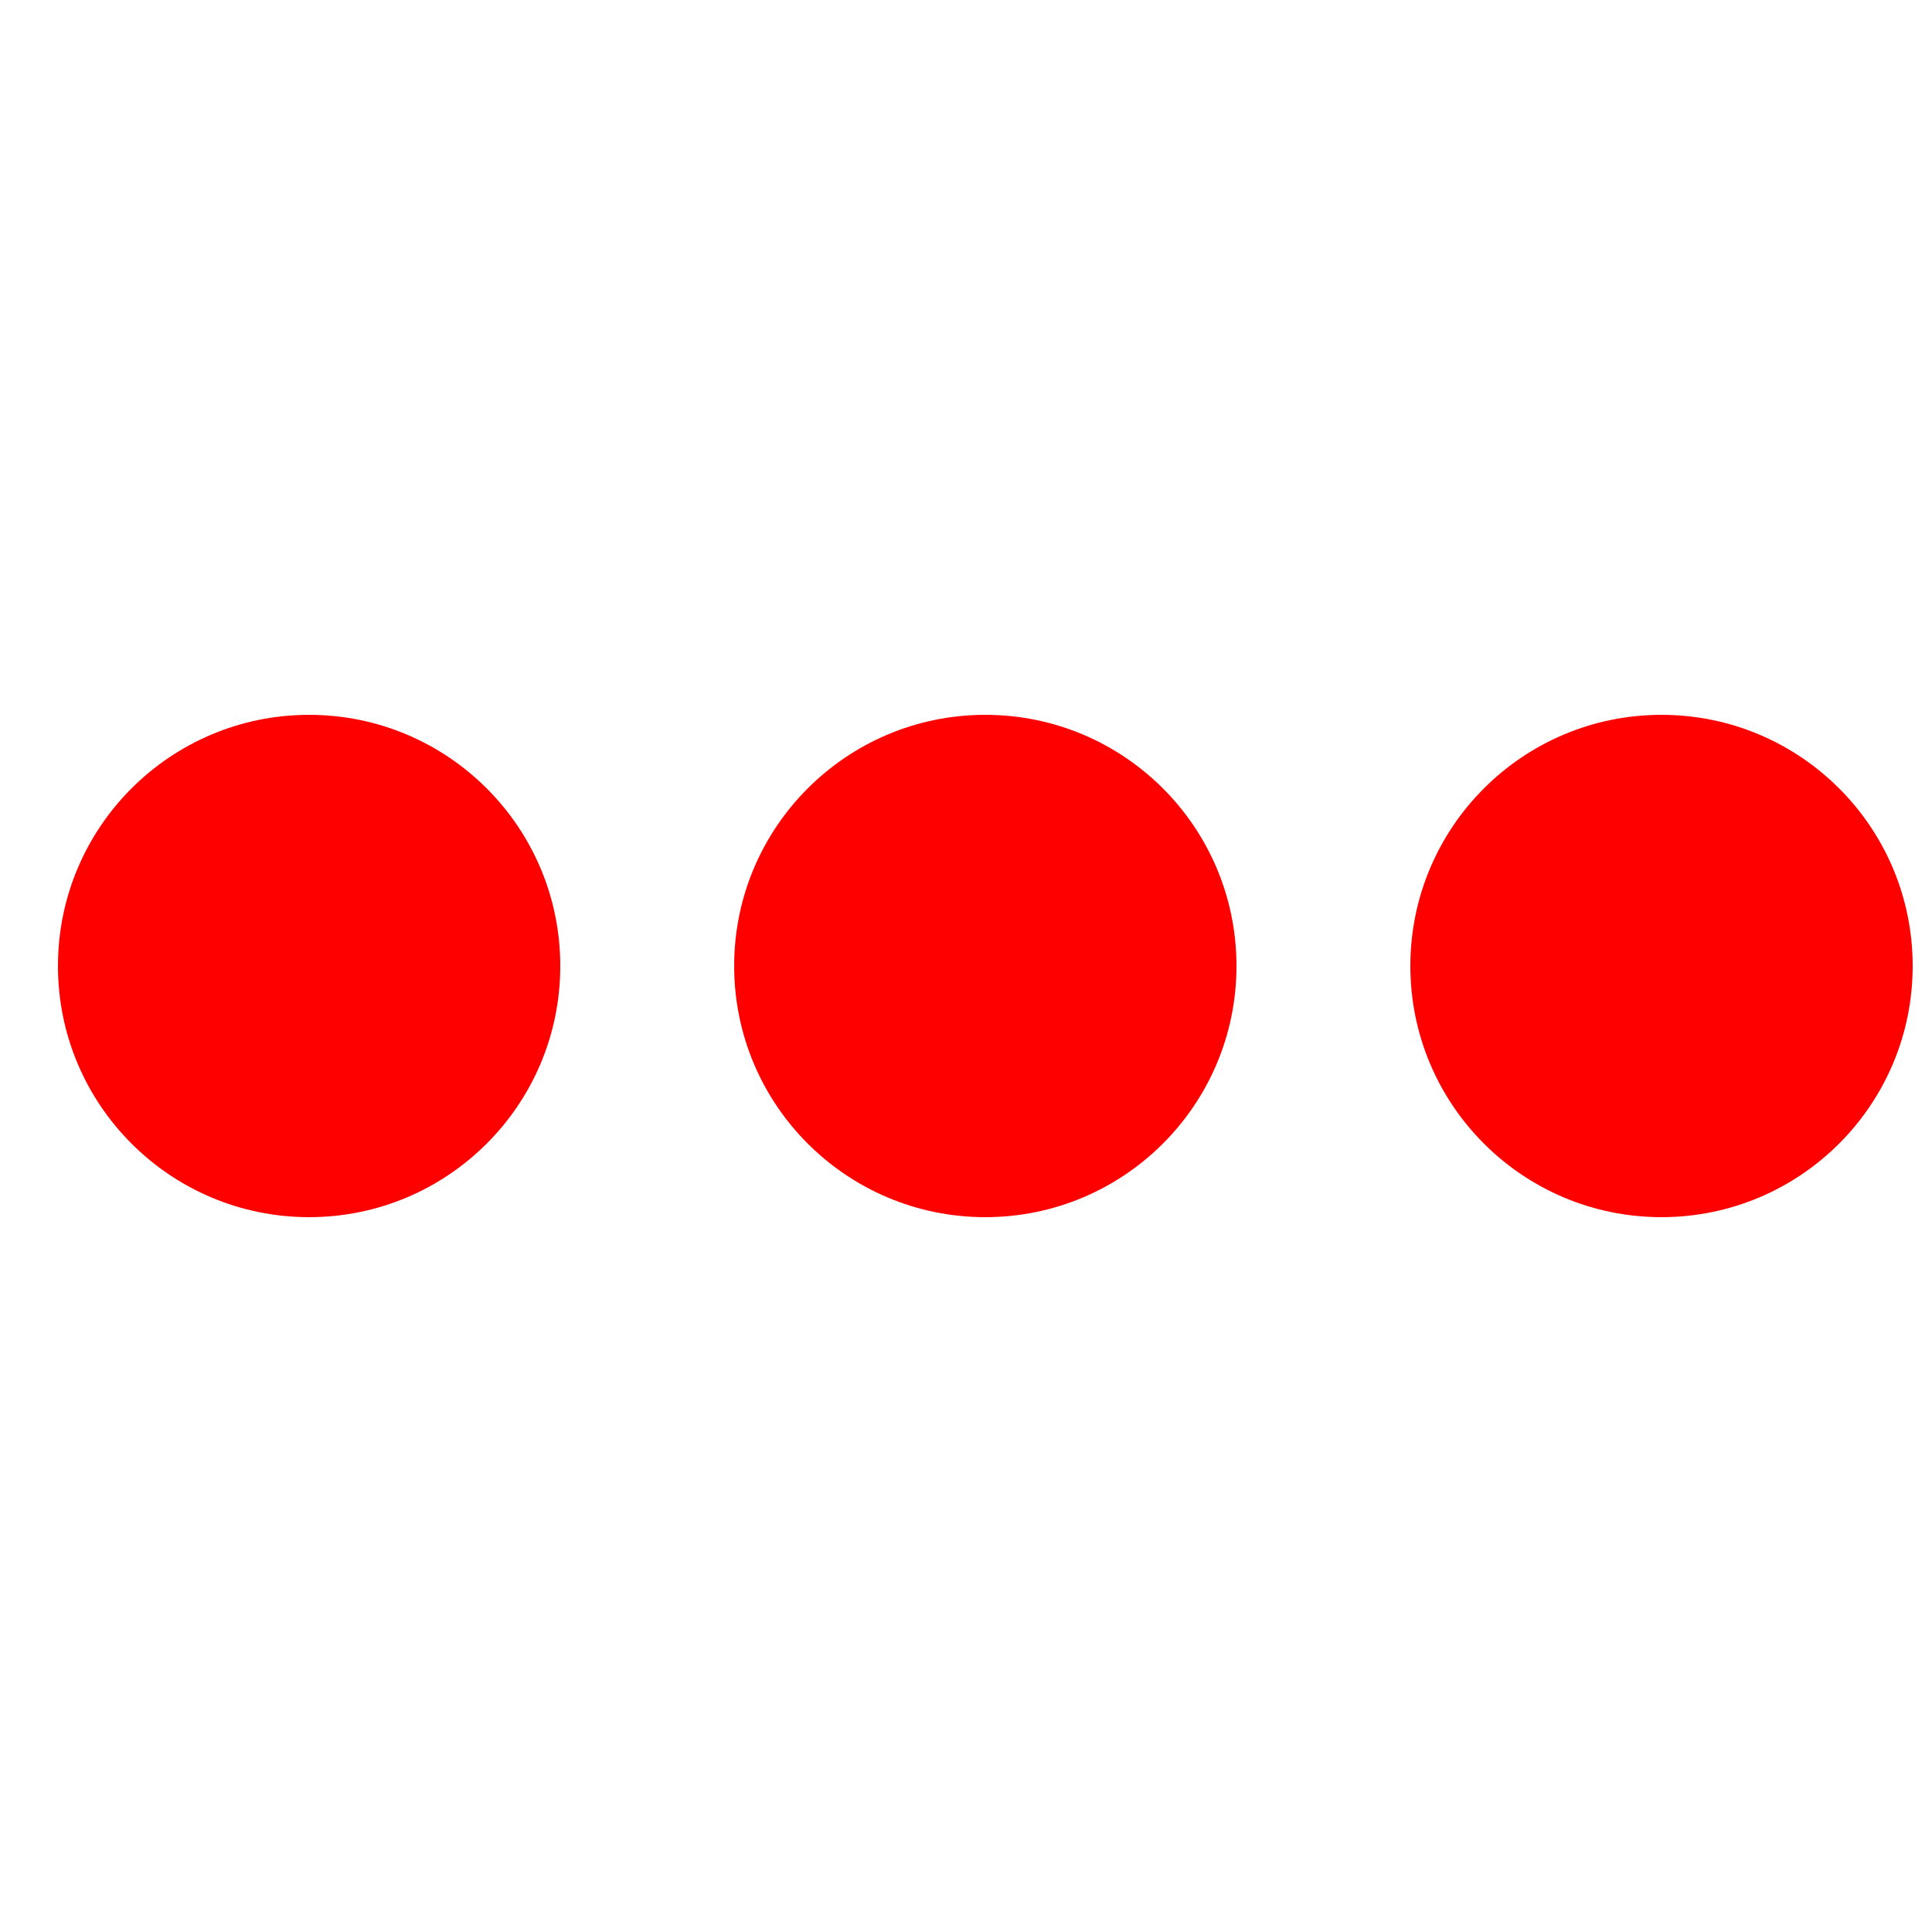
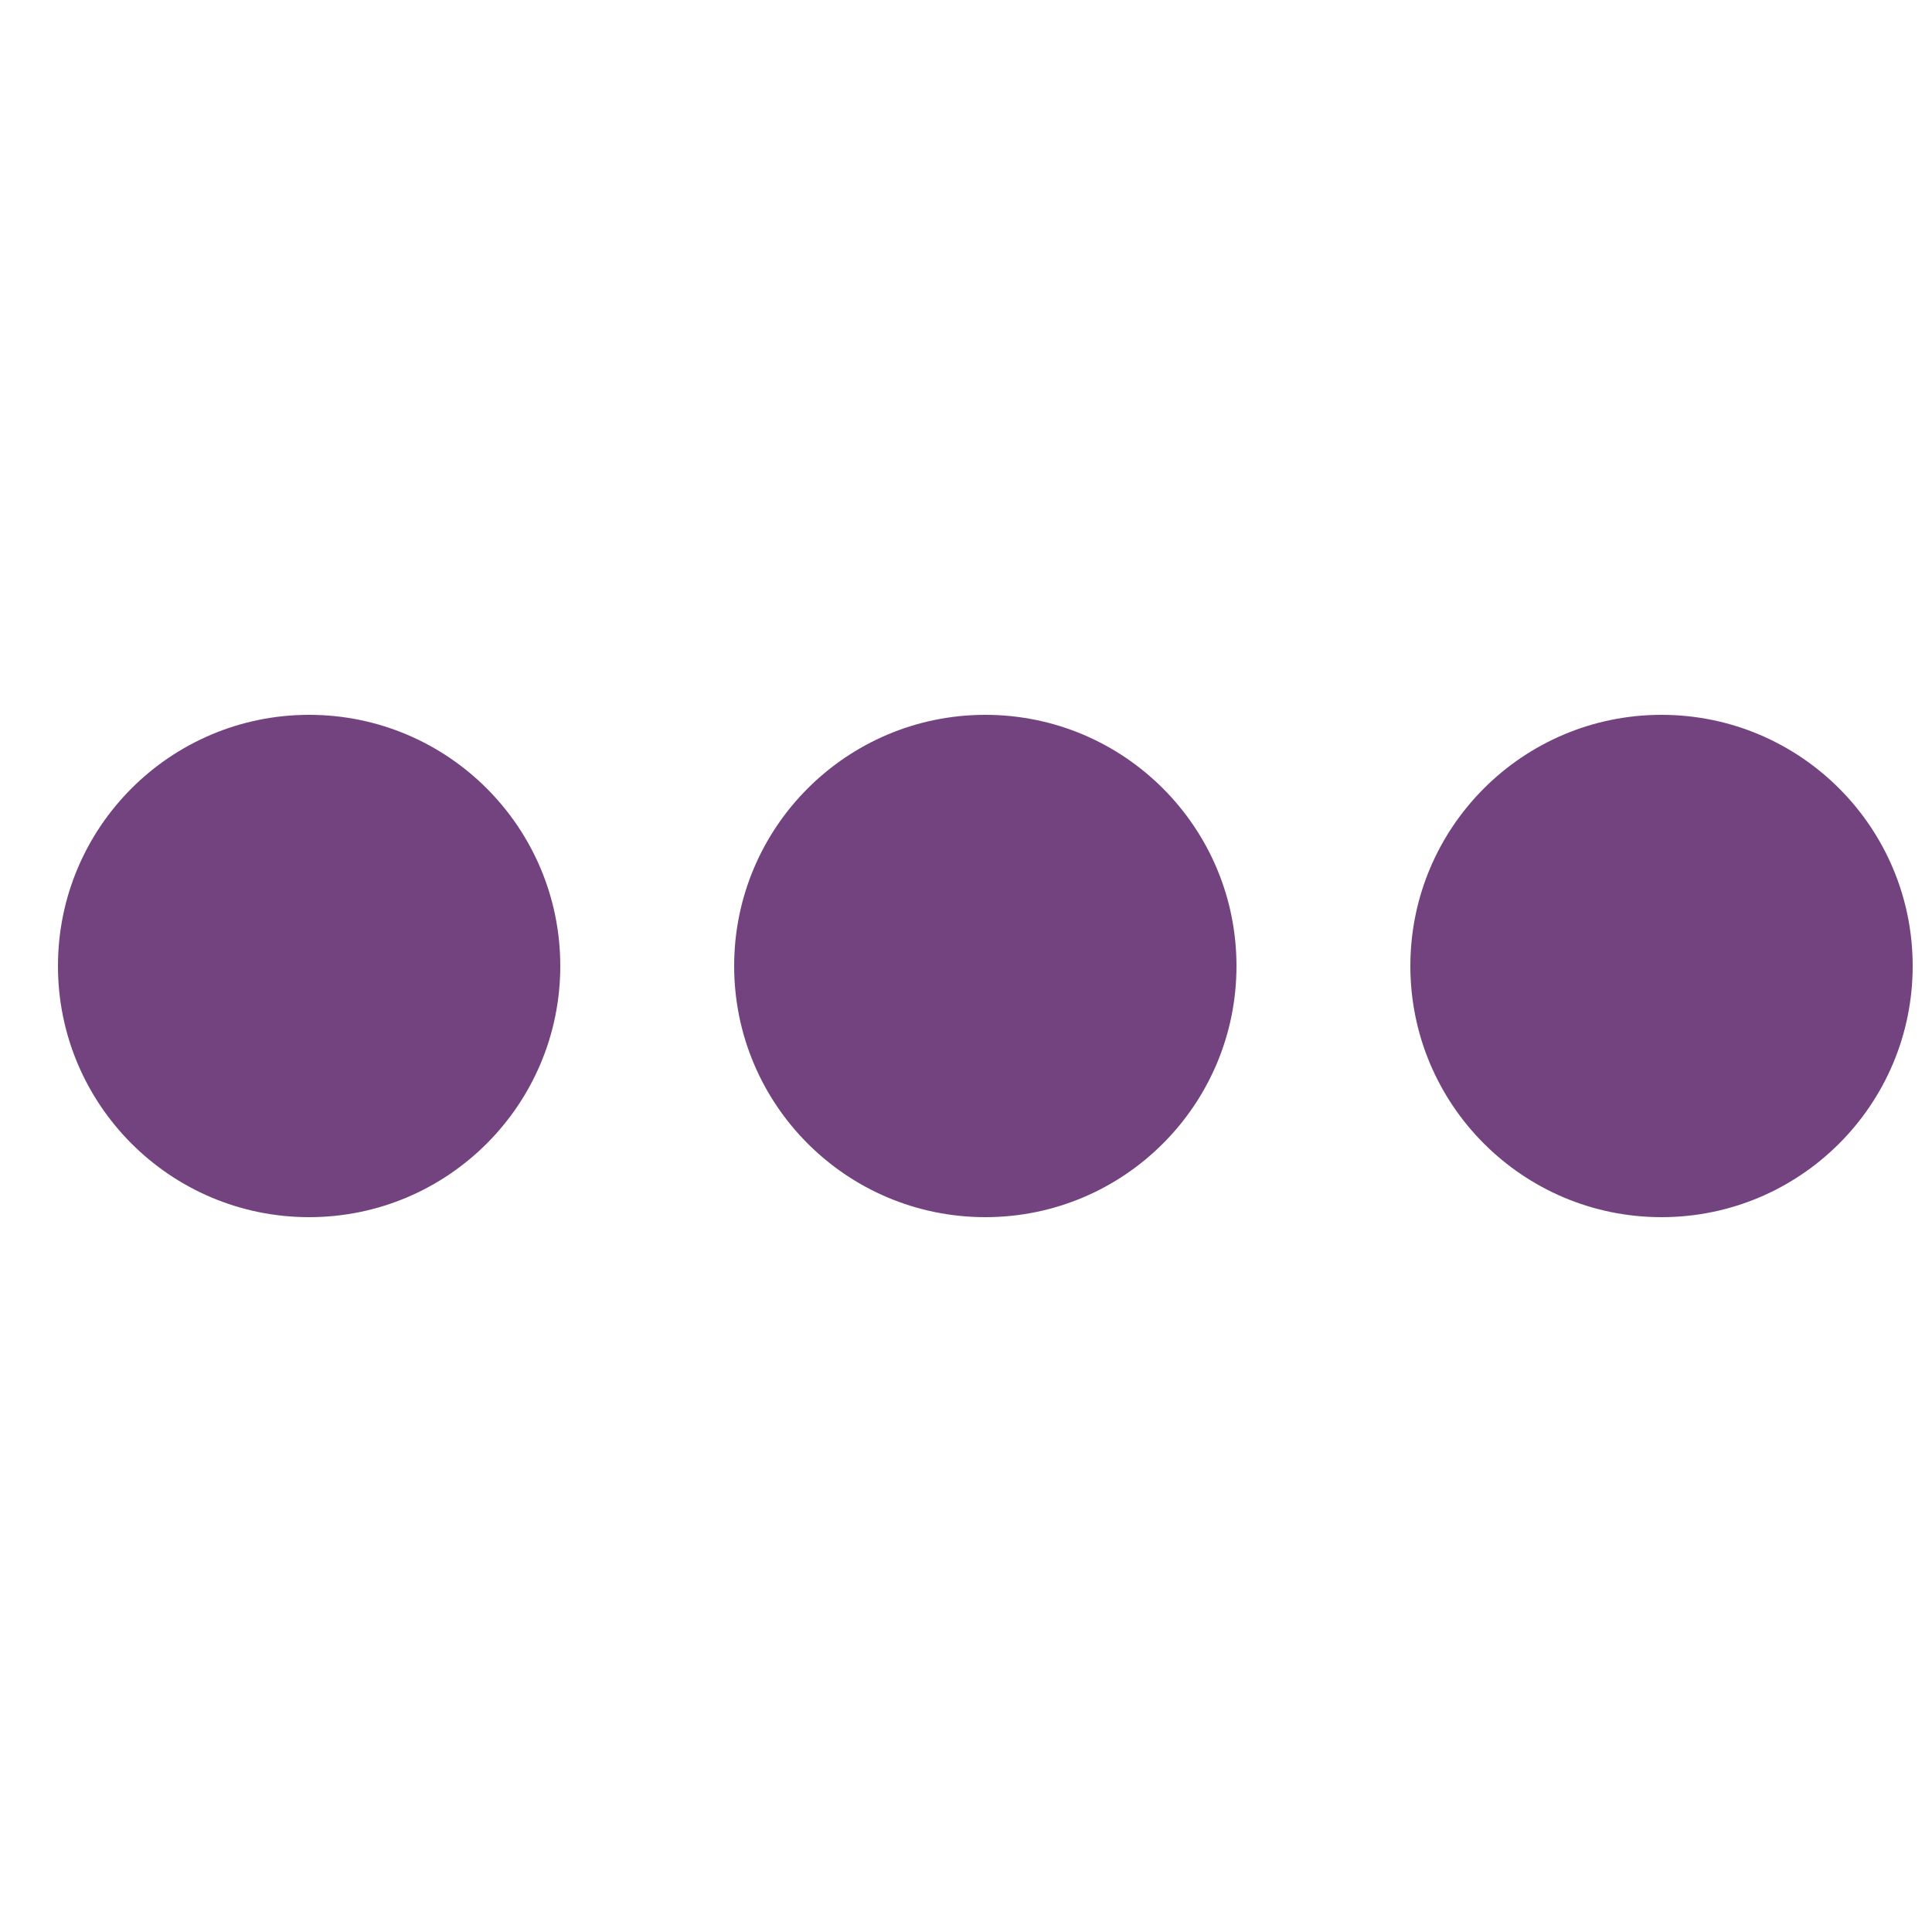
<svg xmlns="http://www.w3.org/2000/svg" version="1.1" id="L4" x="0px" y="0px" viewBox="0 0 100 100" enable-background="new 0 0 0 0" xml:space="preserve">
-   <circle fill="red" stroke="none" cx="16" cy="50" r="13">
+   <circle fill="#734380" stroke="none" cx="16" cy="50" r="13">
    <animate attributeName="opacity" dur="1s" values="0;1;0" repeatCount="indefinite" begin="0.1" />
  </circle>
-   <circle fill="red" stroke="none" cx="51" cy="50" r="13">
+   <circle fill="#734380" stroke="none" cx="51" cy="50" r="13">
    <animate attributeName="opacity" dur="1s" values="0;1;0" repeatCount="indefinite" begin="0.2" />
  </circle>
-   <circle fill="red" stroke="none" cx="86" cy="50" r="13">
+   <circle fill="#734380" stroke="none" cx="86" cy="50" r="13">
    <animate attributeName="opacity" dur="1s" values="0;1;0" repeatCount="indefinite" begin="0.3" />
  </circle>
</svg>
